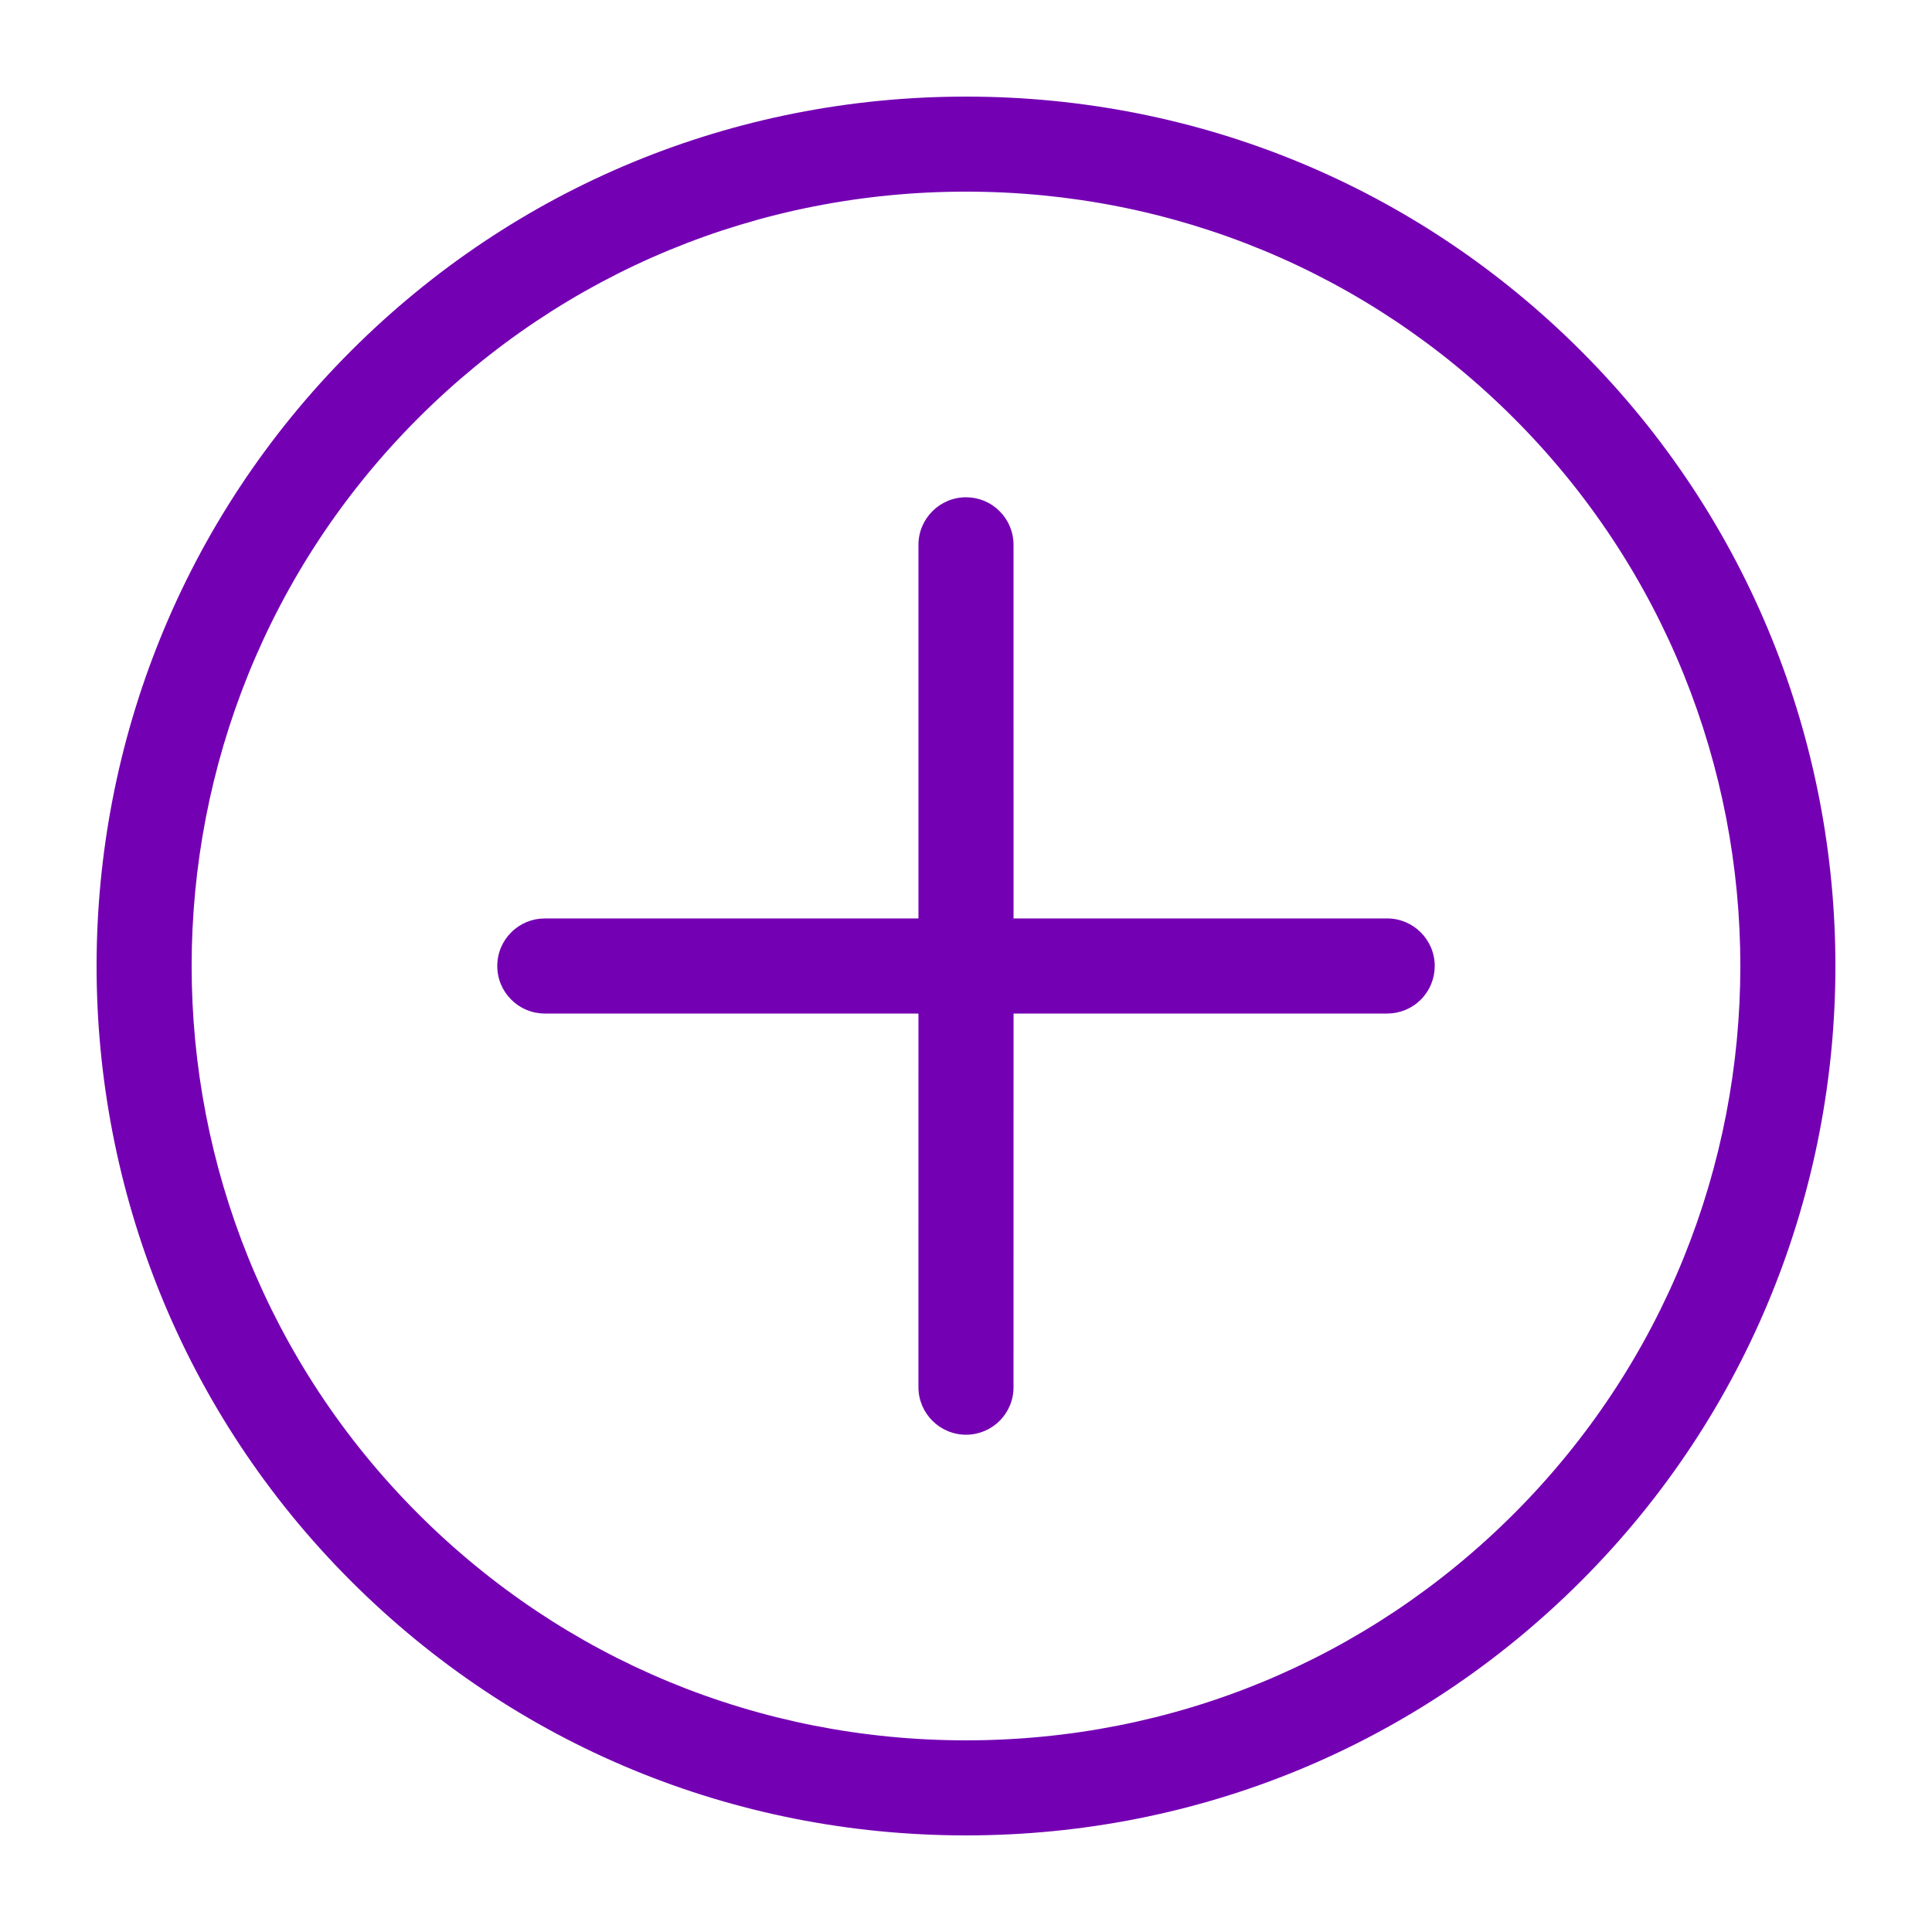
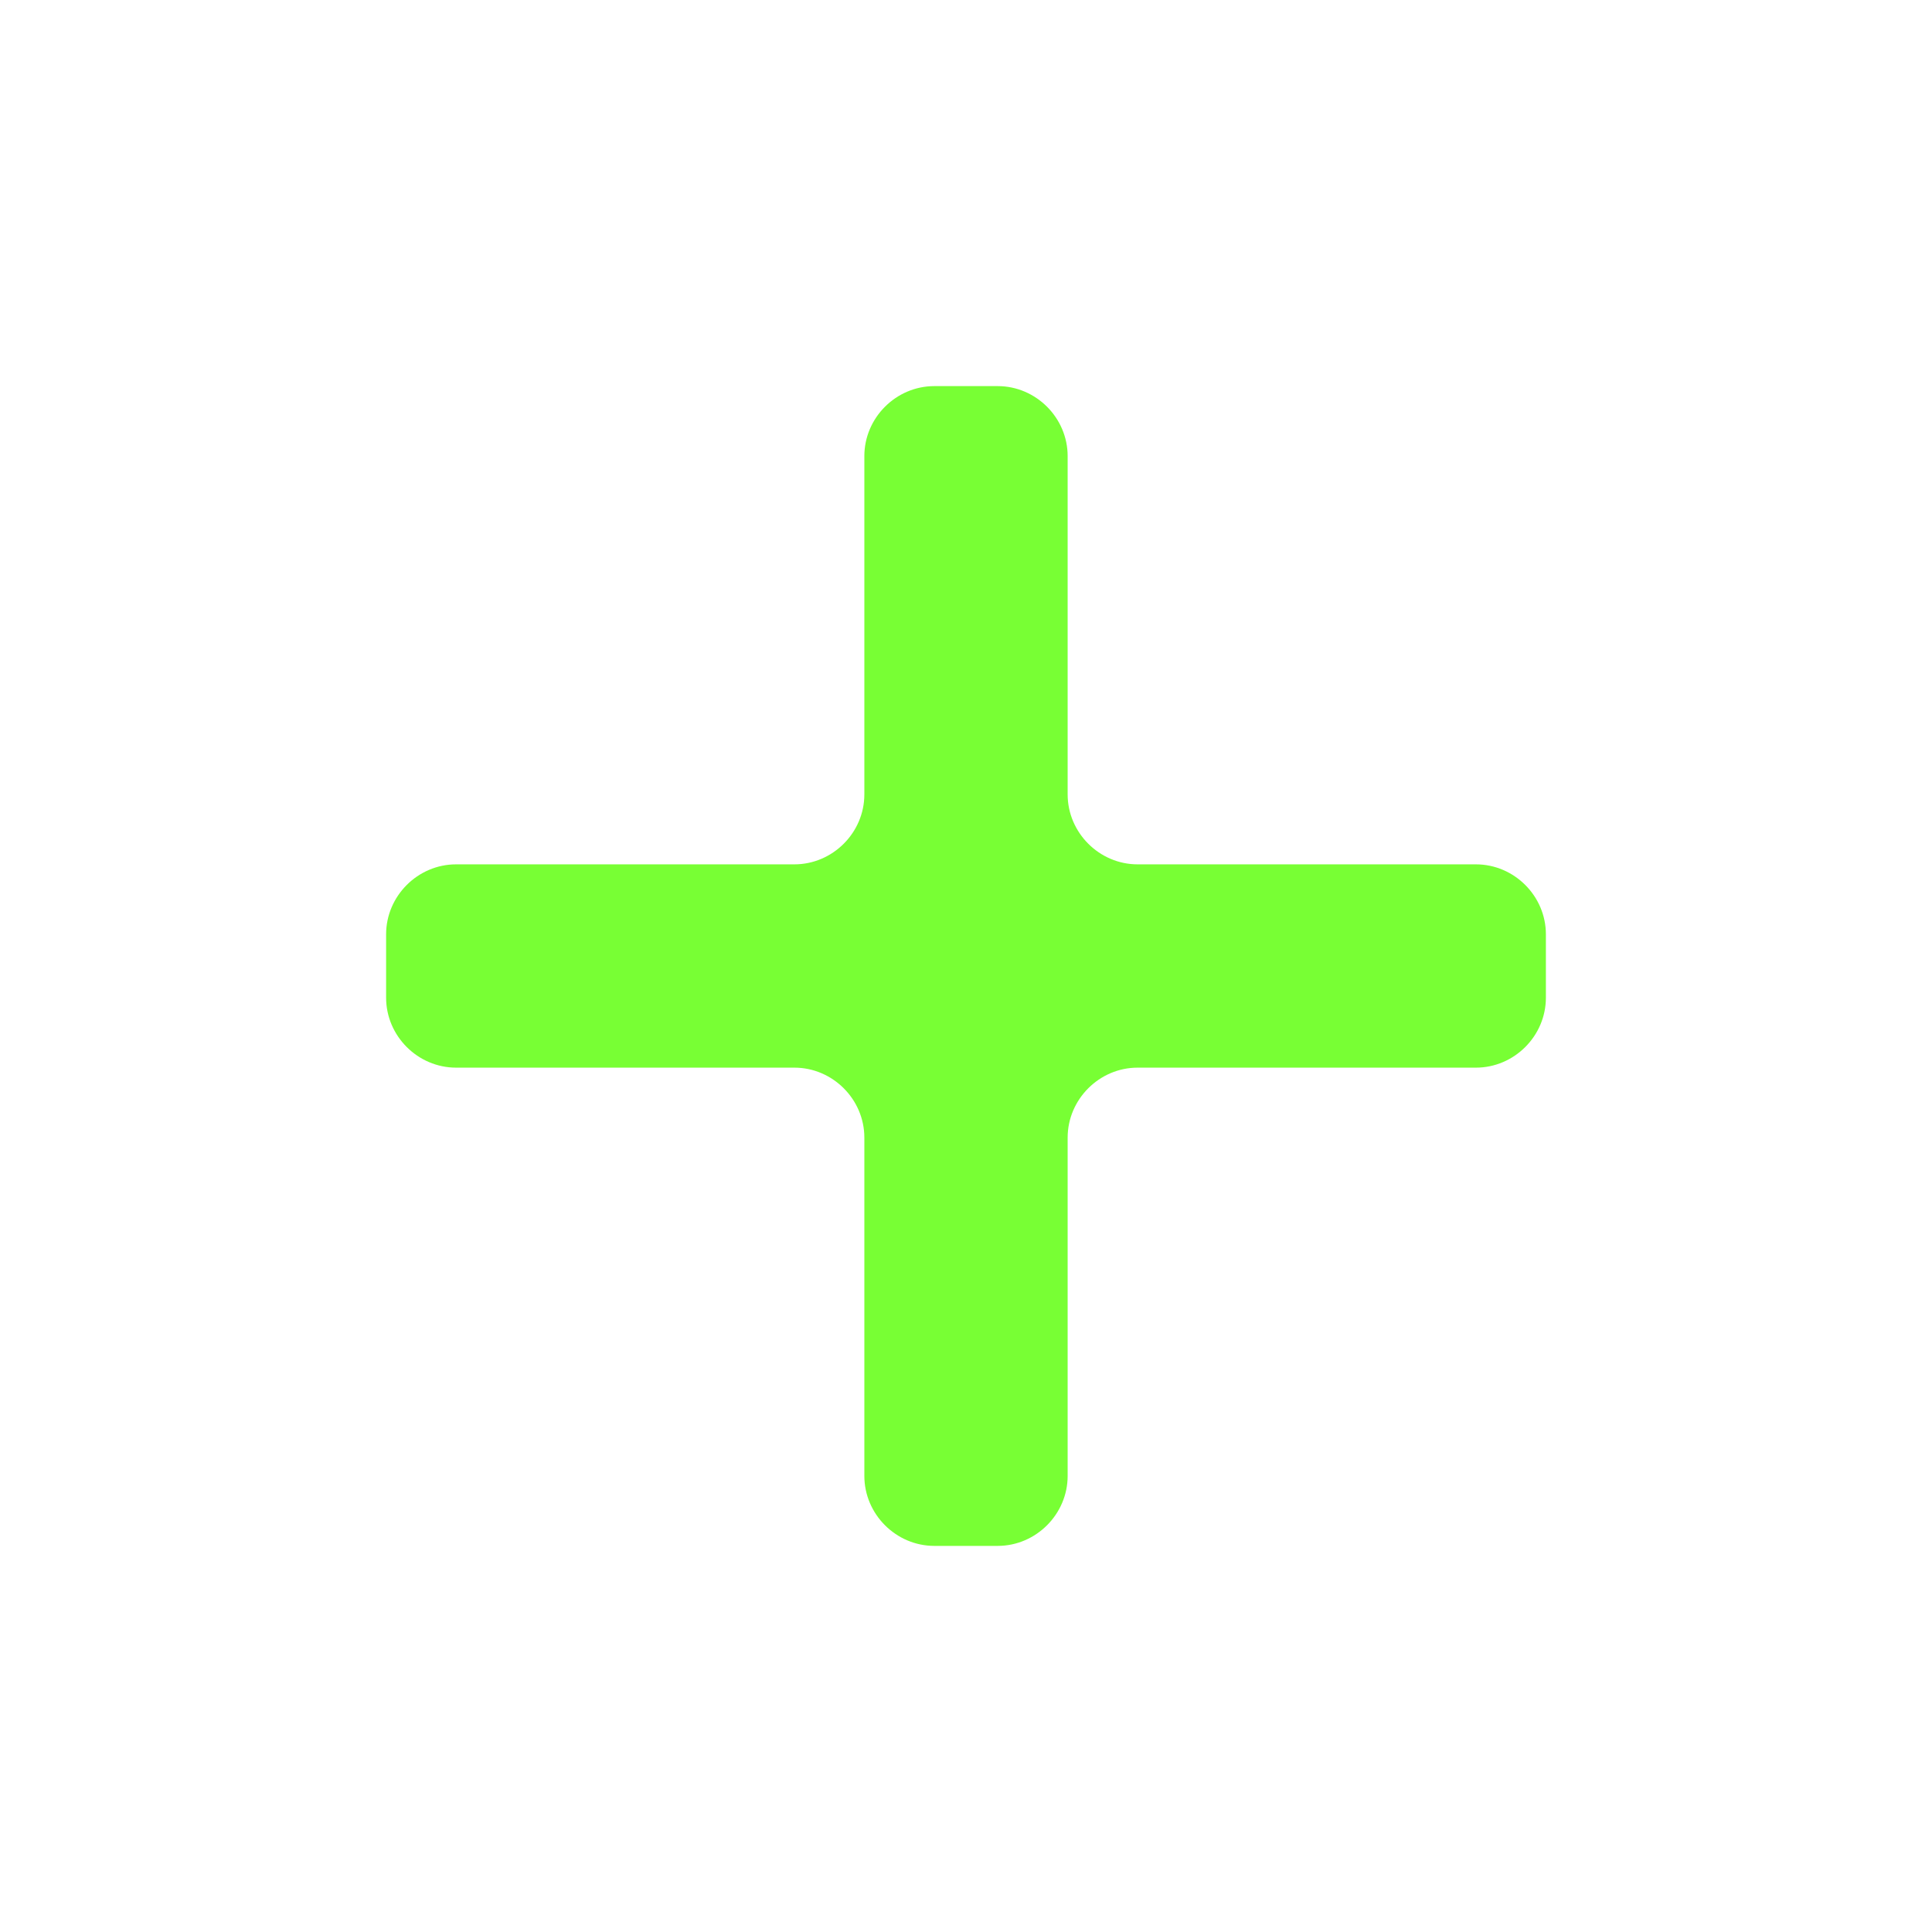
- <svg xmlns="http://www.w3.org/2000/svg" fill="#7400B3" version="1.1" x="0px" y="0px" viewBox="0 0 100 100" enable-background="new 0 0 100 100" xml:space="preserve">
-   <path d="M71.8,47.538l-19.339,0.001L52.46,28.198c0-0.657-0.256-1.275-0.722-1.739c-0.463-0.464-1.081-0.72-1.739-0.72  c-1.356,0.001-2.46,1.104-2.46,2.461v19.339L28.194,47.54c-0.655,0-1.271,0.256-1.735,0.72c-0.465,0.465-0.721,1.083-0.72,1.739  c-0.001,0.657,0.255,1.274,0.72,1.739c0.465,0.466,1.082,0.722,1.74,0.722l19.34,0.001L47.538,71.8  c0.002,1.354,1.105,2.459,2.461,2.461H50c0.657,0,1.275-0.255,1.74-0.72s0.721-1.083,0.719-1.74l0.002-19.34h19.34  c0.66-0.002,1.277-0.258,1.741-0.721c0.463-0.465,0.718-1.081,0.72-1.742C74.26,48.642,73.154,47.538,71.8,47.538z" />
-   <path d="M81.835,18.166C73.346,9.676,62.039,5,50,5S26.655,9.675,18.165,18.166c-17.554,17.554-17.554,46.116,0,63.669  C26.655,90.324,37.961,95,50,95s23.346-4.676,31.835-13.165C99.389,64.281,99.389,35.719,81.835,18.166z M78.355,78.355  C70.793,85.916,60.725,90.08,50,90.08c-10.724,0-20.794-4.164-28.355-11.725c-15.634-15.637-15.634-41.077,0-56.711  c7.562-7.561,17.631-11.725,28.354-11.725c10.724,0,20.794,4.165,28.356,11.726C93.988,37.28,93.988,62.721,78.355,78.355z" />
+ <svg xmlns="http://www.w3.org/2000/svg" width="100" height="100" viewBox="0 0 100 100">
+   <g>
+     <g transform="translate(50 50) scale(0.69 0.69) rotate(0) translate(-50 -50)" style="fill:#78FF34;">
+       <svg fill="#78FF34" version="1.1" x="0px" y="0px" viewBox="0 0 80 80" style="enable-background:new 0 0 80 80;" xml:space="preserve">
+         <style type="text/css">
+ 	.st0{fill:#78FF34;}
+ </style>
+         <path class="st0" d="M70.6,33.9H50.3c-2.3,0-4.2-1.9-4.2-4.2V9.4c0-2.3-1.9-4.2-4.2-4.2h-3.8c-2.3,0-4.2,1.9-4.2,4.2v20.3  c0,2.3-1.9,4.2-4.2,4.2H9.4c-2.3,0-4.2,1.9-4.2,4.2v3.8c0,2.3,1.9,4.2,4.2,4.2h20.3c2.3,0,4.2,1.9,4.2,4.2v20.3  c0,2.3,1.9,4.2,4.2,4.2h3.8c2.3,0,4.2-1.9,4.2-4.2V50.3c0-2.3,1.9-4.2,4.2-4.2h20.3c2.3,0,4.2-1.9,4.2-4.2v-3.8  C74.8,35.8,72.9,33.9,70.6,33.9z" />
+       </svg>
+     </g>
+   </g>
</svg>
